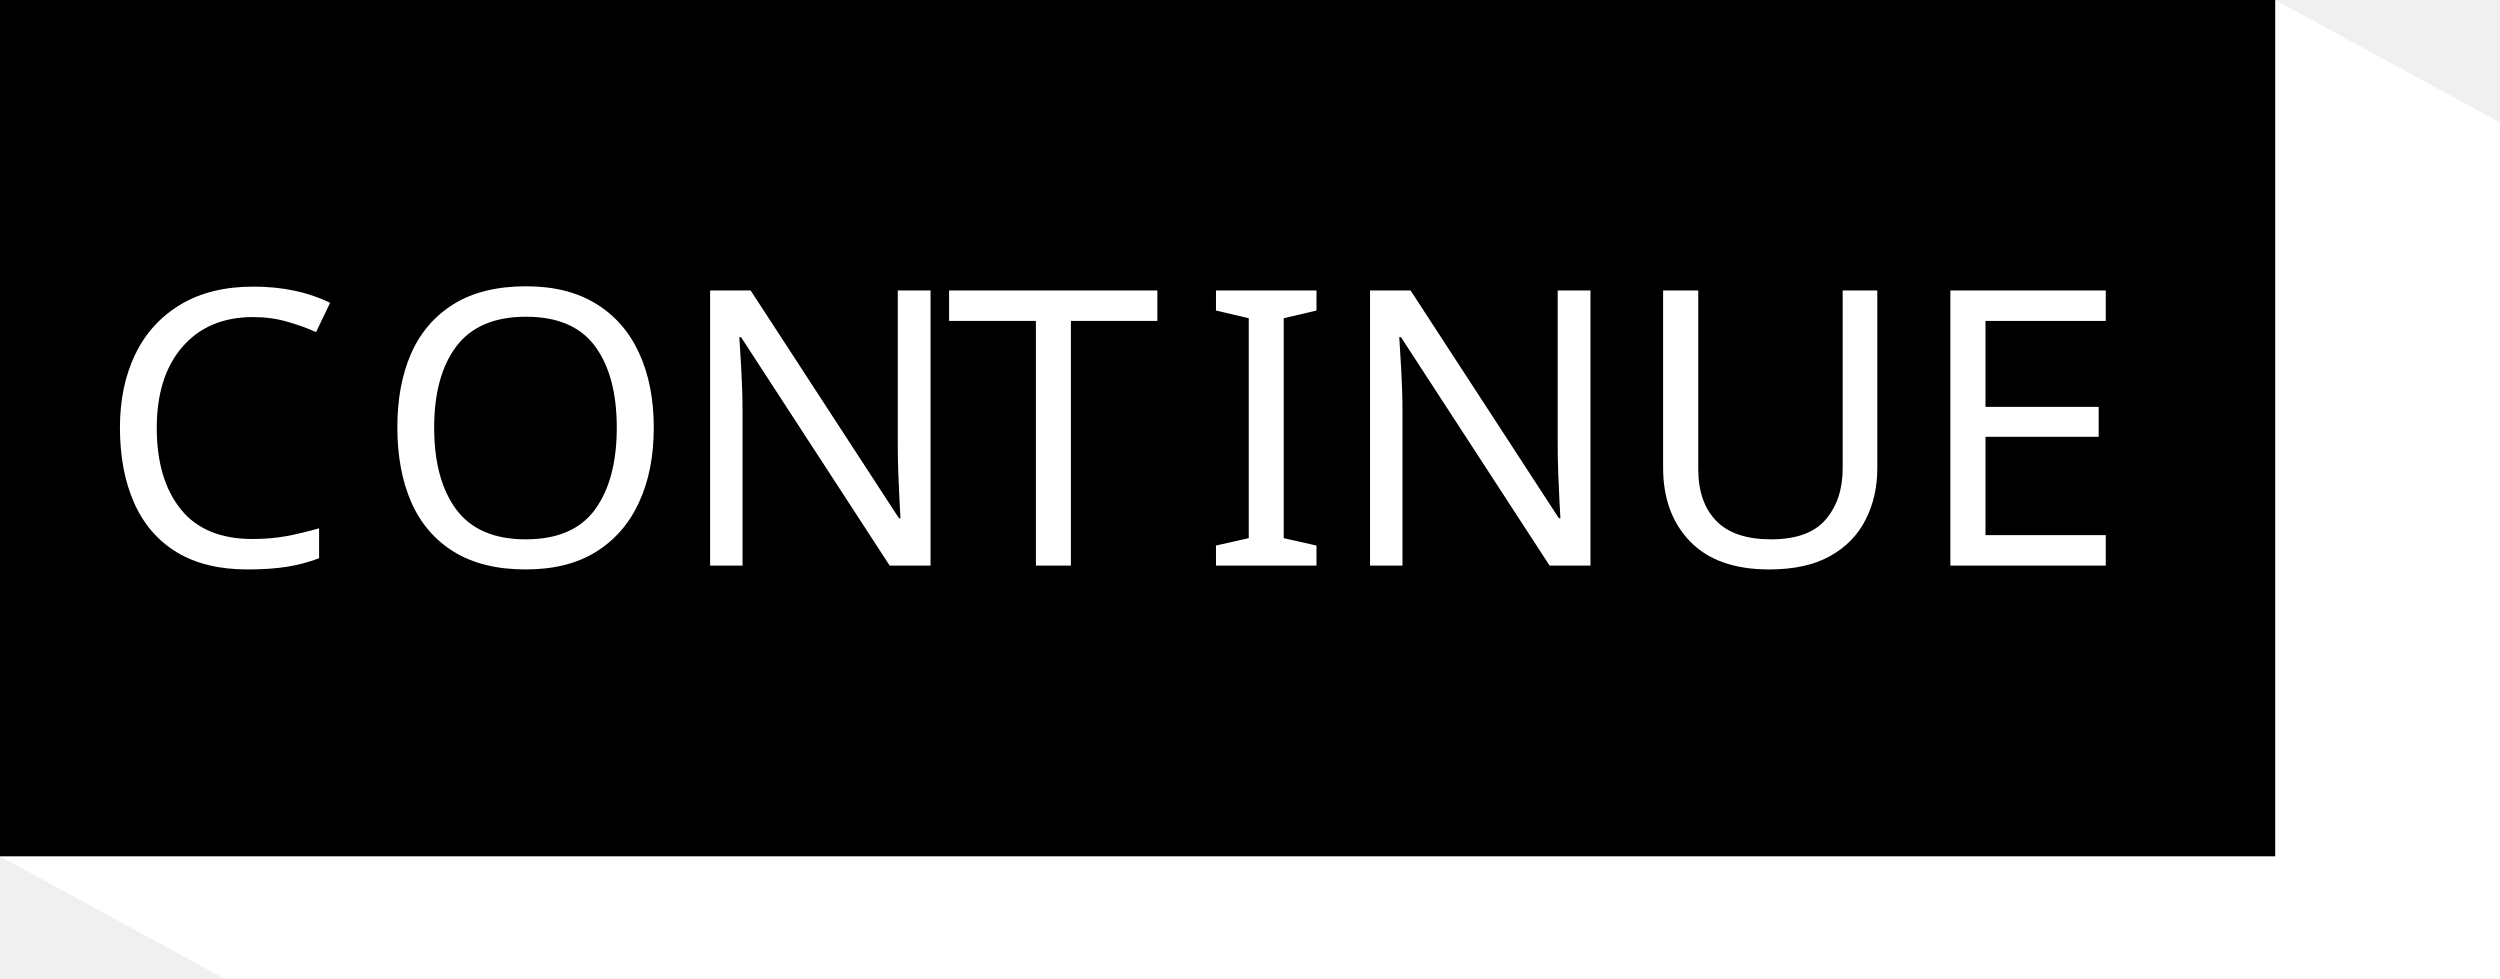
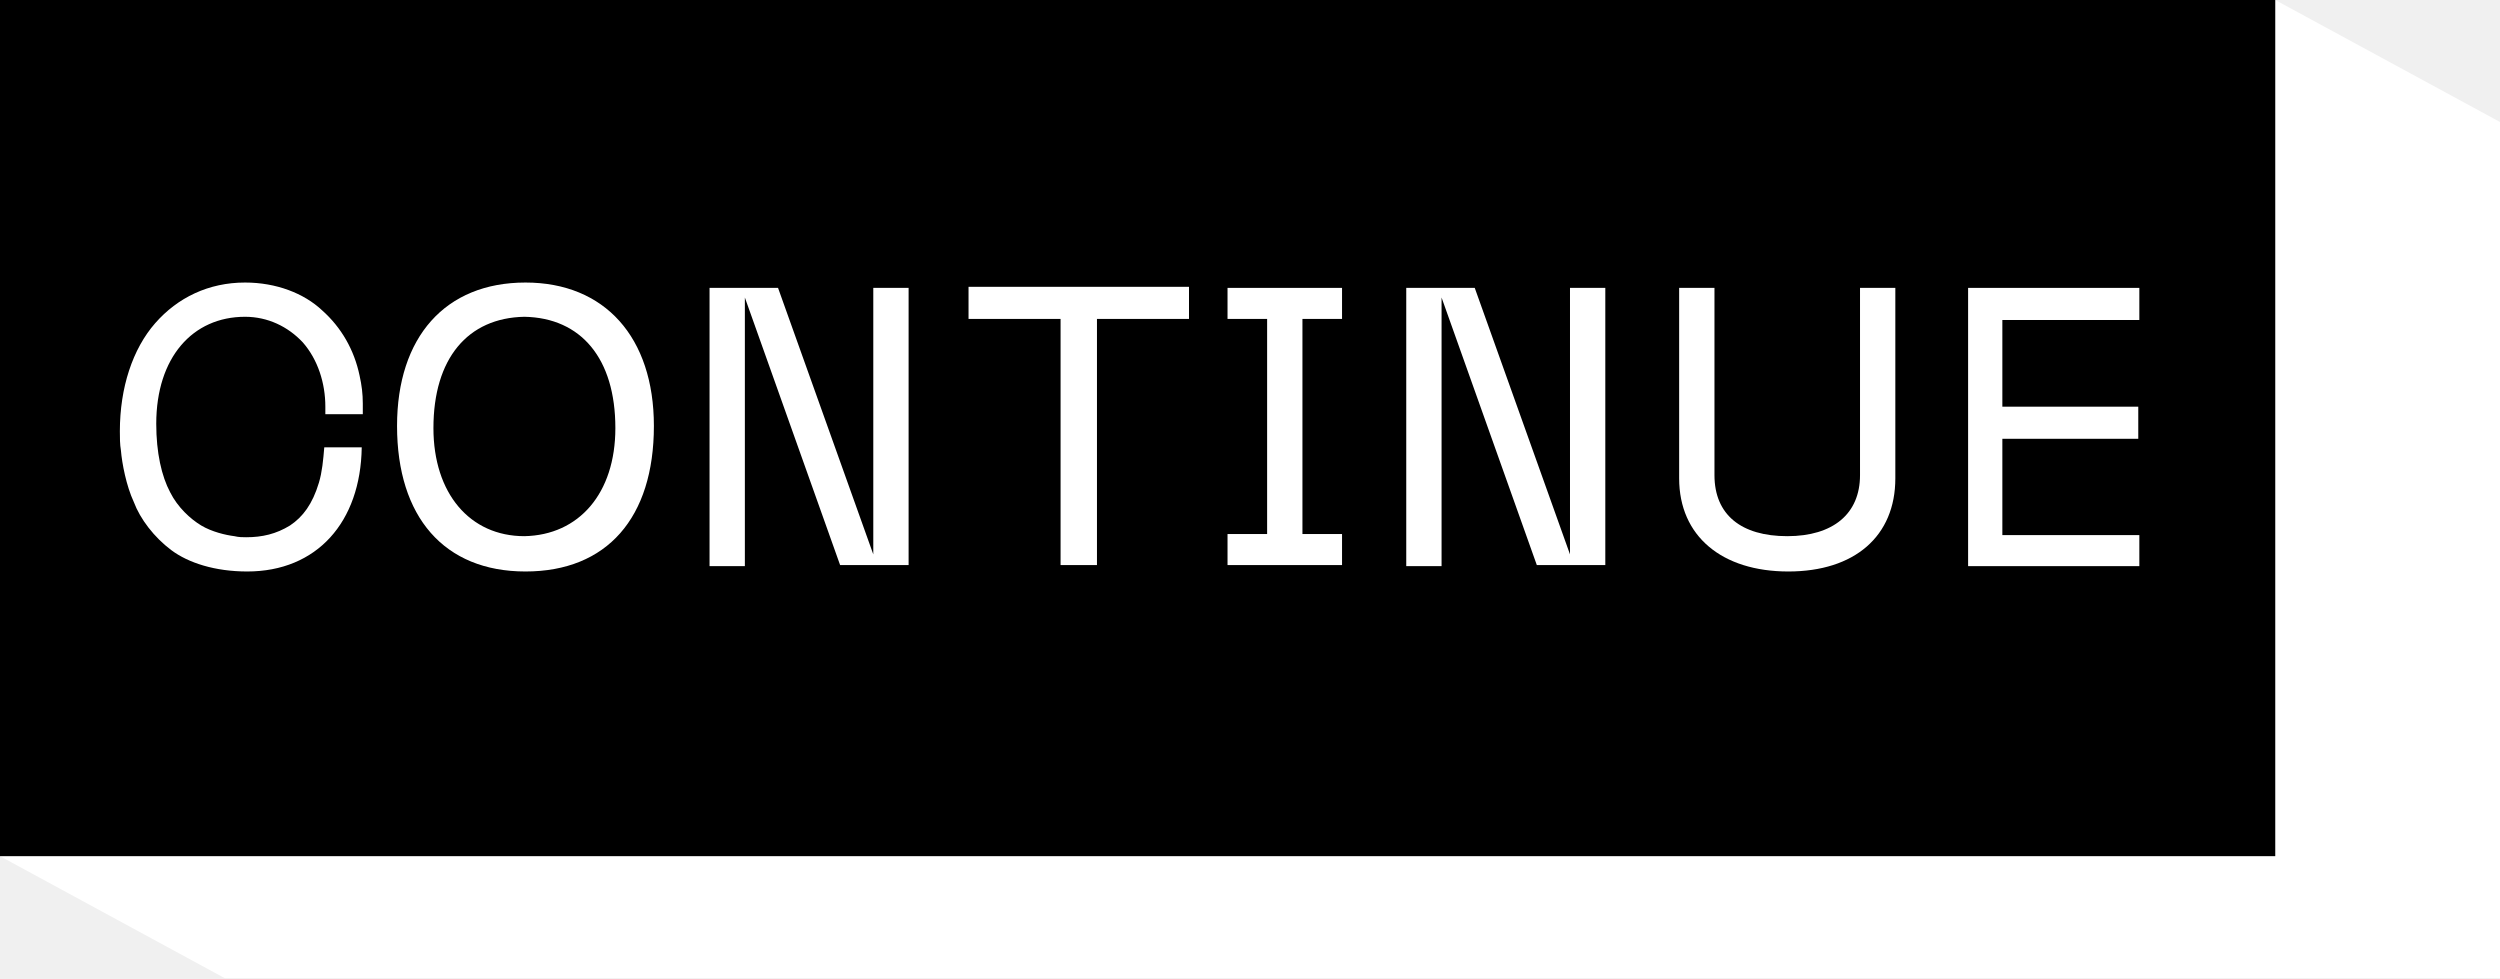
- <svg xmlns="http://www.w3.org/2000/svg" viewBox="0 0 233.56 91.45">
-   <defs>
-     <style>.cls-1,.cls-2{fill:#fff;}.cls-2{font-size:36px;font-family:Meriva-Extra, Meriva;}.cls-3{letter-spacing:-0.02em;}.cls-4{letter-spacing:-0.01em;}.cls-5{letter-spacing:-0.03em;}</style>
-   </defs>
-   <g id="Layer_2" data-name="Layer 2">
+ <svg xmlns="http://www.w3.org/2000/svg" version="1.1" id="Layer_1" x="0px" y="0px" viewBox="0 0 233.6 91.4" style="enable-background:new 0 0 233.6 91.4;" xml:space="preserve">
+   <style type="text/css">
+ 	.st0{fill:#FFFFFF;}
+ 	.st1{enable-background:new    ;}
+ </style>
+   <g id="Layer_2_1_">
    <g id="bttn_continue_press">
-       <polygon class="cls-1" points="212.56 0 233.56 11.45 233.56 91.45 21 91.45 0 80 212.56 0" />
-       <rect x="1.5" y="1.5" width="209.56" height="77" />
-       <path d="M209.56,3V77H3V3H209.56m3-3H0V80H212.56V0Z" />
-       <text class="cls-2" transform="translate(8.98 52.84) scale(1.01 1)">
-         <tspan class="cls-3">C</tspan>
-         <tspan class="cls-4" x="25.66" y="0">O</tspan>
-         <tspan x="53.31" y="0">N</tspan>
-         <tspan class="cls-5" x="78.54" y="0">T</tspan>
-         <tspan x="102.15" y="0">INUE</tspan>
-       </text>
+       <polygon class="st0" points="212.6,0 233.6,11.4 233.6,91.4 21,91.4 0,80   " />
+       <rect x="1.5" y="1.5" width="209.6" height="77" />
+       <path d="M209.6,3v74H3V3H209.6 M212.6,0H0v80h212.6V0z" />
+       <g class="st1">
+         <path class="st0" d="M11.2,40.3c0-4.1,1.2-7.7,3.3-10.1c2.1-2.4,5-3.8,8.4-3.8c2.9,0,5.5,1,7.2,2.6c1.8,1.6,3,3.7,3.5,6.1     c0.2,0.9,0.3,1.7,0.3,2.6c0,0.3,0,0.7,0,1h-3.5c0-0.2,0-0.5,0-0.7c0-2.2-0.7-4.4-2.1-6c-1.4-1.5-3.3-2.4-5.4-2.4     c-4.9,0-8.3,3.8-8.3,10c0,2.7,0.5,4.9,1.3,6.4c0.7,1.4,1.9,2.5,2.9,3.1s2.3,0.9,3.1,1c0.4,0.1,0.8,0.1,1.1,0.1     c1.5,0,2.8-0.3,4.1-1.1c1.2-0.8,2.1-2,2.7-4c0.3-1,0.4-2.1,0.5-3.3h3.5c-0.1,7-4.2,11.6-10.7,11.6c-3,0-5.5-0.8-7.1-2     s-2.9-2.9-3.5-4.5c-0.7-1.5-1.1-3.6-1.2-4.8C11.2,41.5,11.2,40.9,11.2,40.3z" />
+       </g>
+       <g class="st1">
+         <path class="st0" d="M37.1,39.8c0-8.3,4.5-13.4,12-13.4c7.4,0,12,5.1,12,13.4c0,8.6-4.4,13.6-12,13.6     C41.5,53.4,37.1,48.3,37.1,39.8z M40.5,40c0,6.1,3.4,10.1,8.5,10.1c5.1-0.1,8.5-4,8.5-10.1c0-6.5-3.2-10.3-8.5-10.4     C43.7,29.7,40.5,33.5,40.5,40z" />
+       </g>
+       <g class="st1">
+         <path class="st0" d="M69.6,27.8v25.1h-3.3v-26h6.4l8.9,24.9V26.9h3.3v25.9h-6.4L69.6,27.8z" />
+       </g>
+       <g class="st1">
+         <path class="st0" d="M99.1,52.8v-23h-8.6v-3h20.6v3h-8.6v23H99.1z" />
+       </g>
+       <g class="st1">
+         <path class="st0" d="M125.4,52.8h-10.7v-2.9h3.7V29.8h-3.7v-2.9h10.7v2.9h-3.7v20.1h3.7V52.8z" />
+         <path class="st0" d="M134.7,27.8v25.1h-3.3v-26h6.4l8.9,24.9V26.9h3.3v25.9h-6.4L134.7,27.8z" />
+         <path class="st0" d="M156.9,44.7V26.9h3.3v17.5c0,3.7,2.5,5.7,6.8,5.7s6.8-2.1,6.8-5.7V26.9h3.3v17.8c0,5.4-3.8,8.7-10,8.7     S156.9,50.1,156.9,44.7z" />
+         <path class="st0" d="M199.9,49.9v3h-16V26.9h16v3h-12.8V38h12.7v3h-12.7v9H199.9z" />
+       </g>
    </g>
  </g>
</svg>
